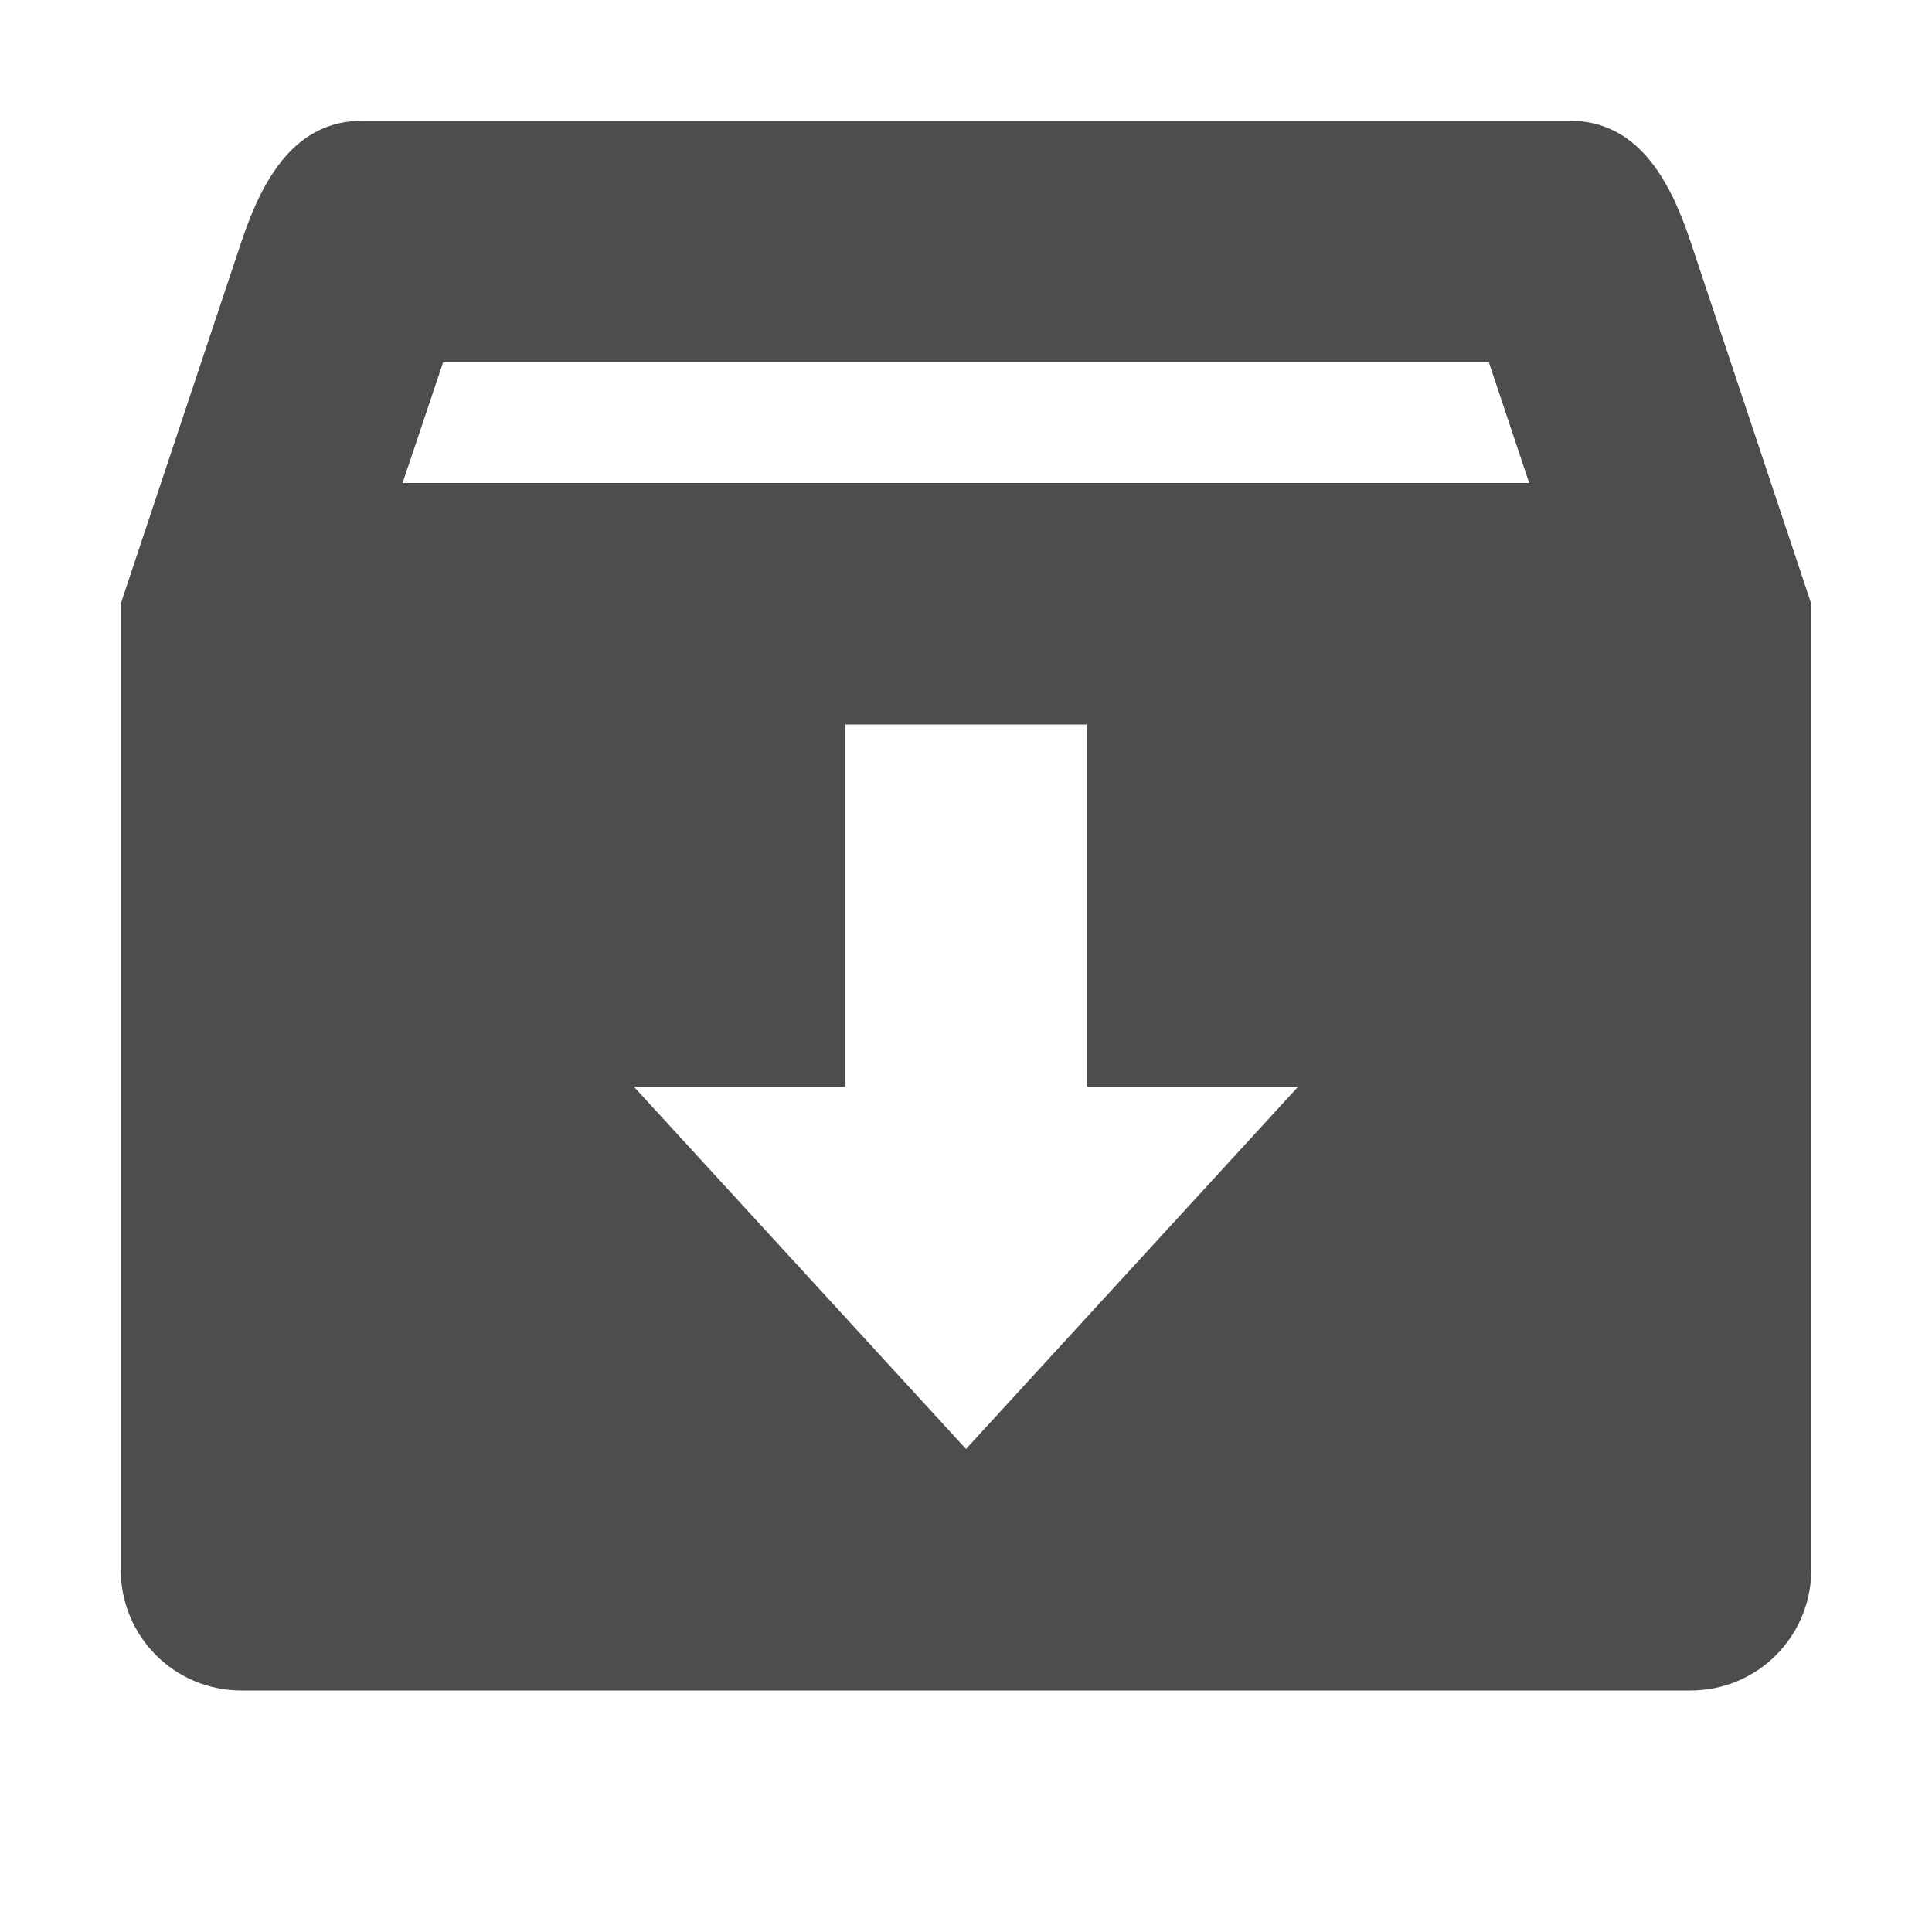
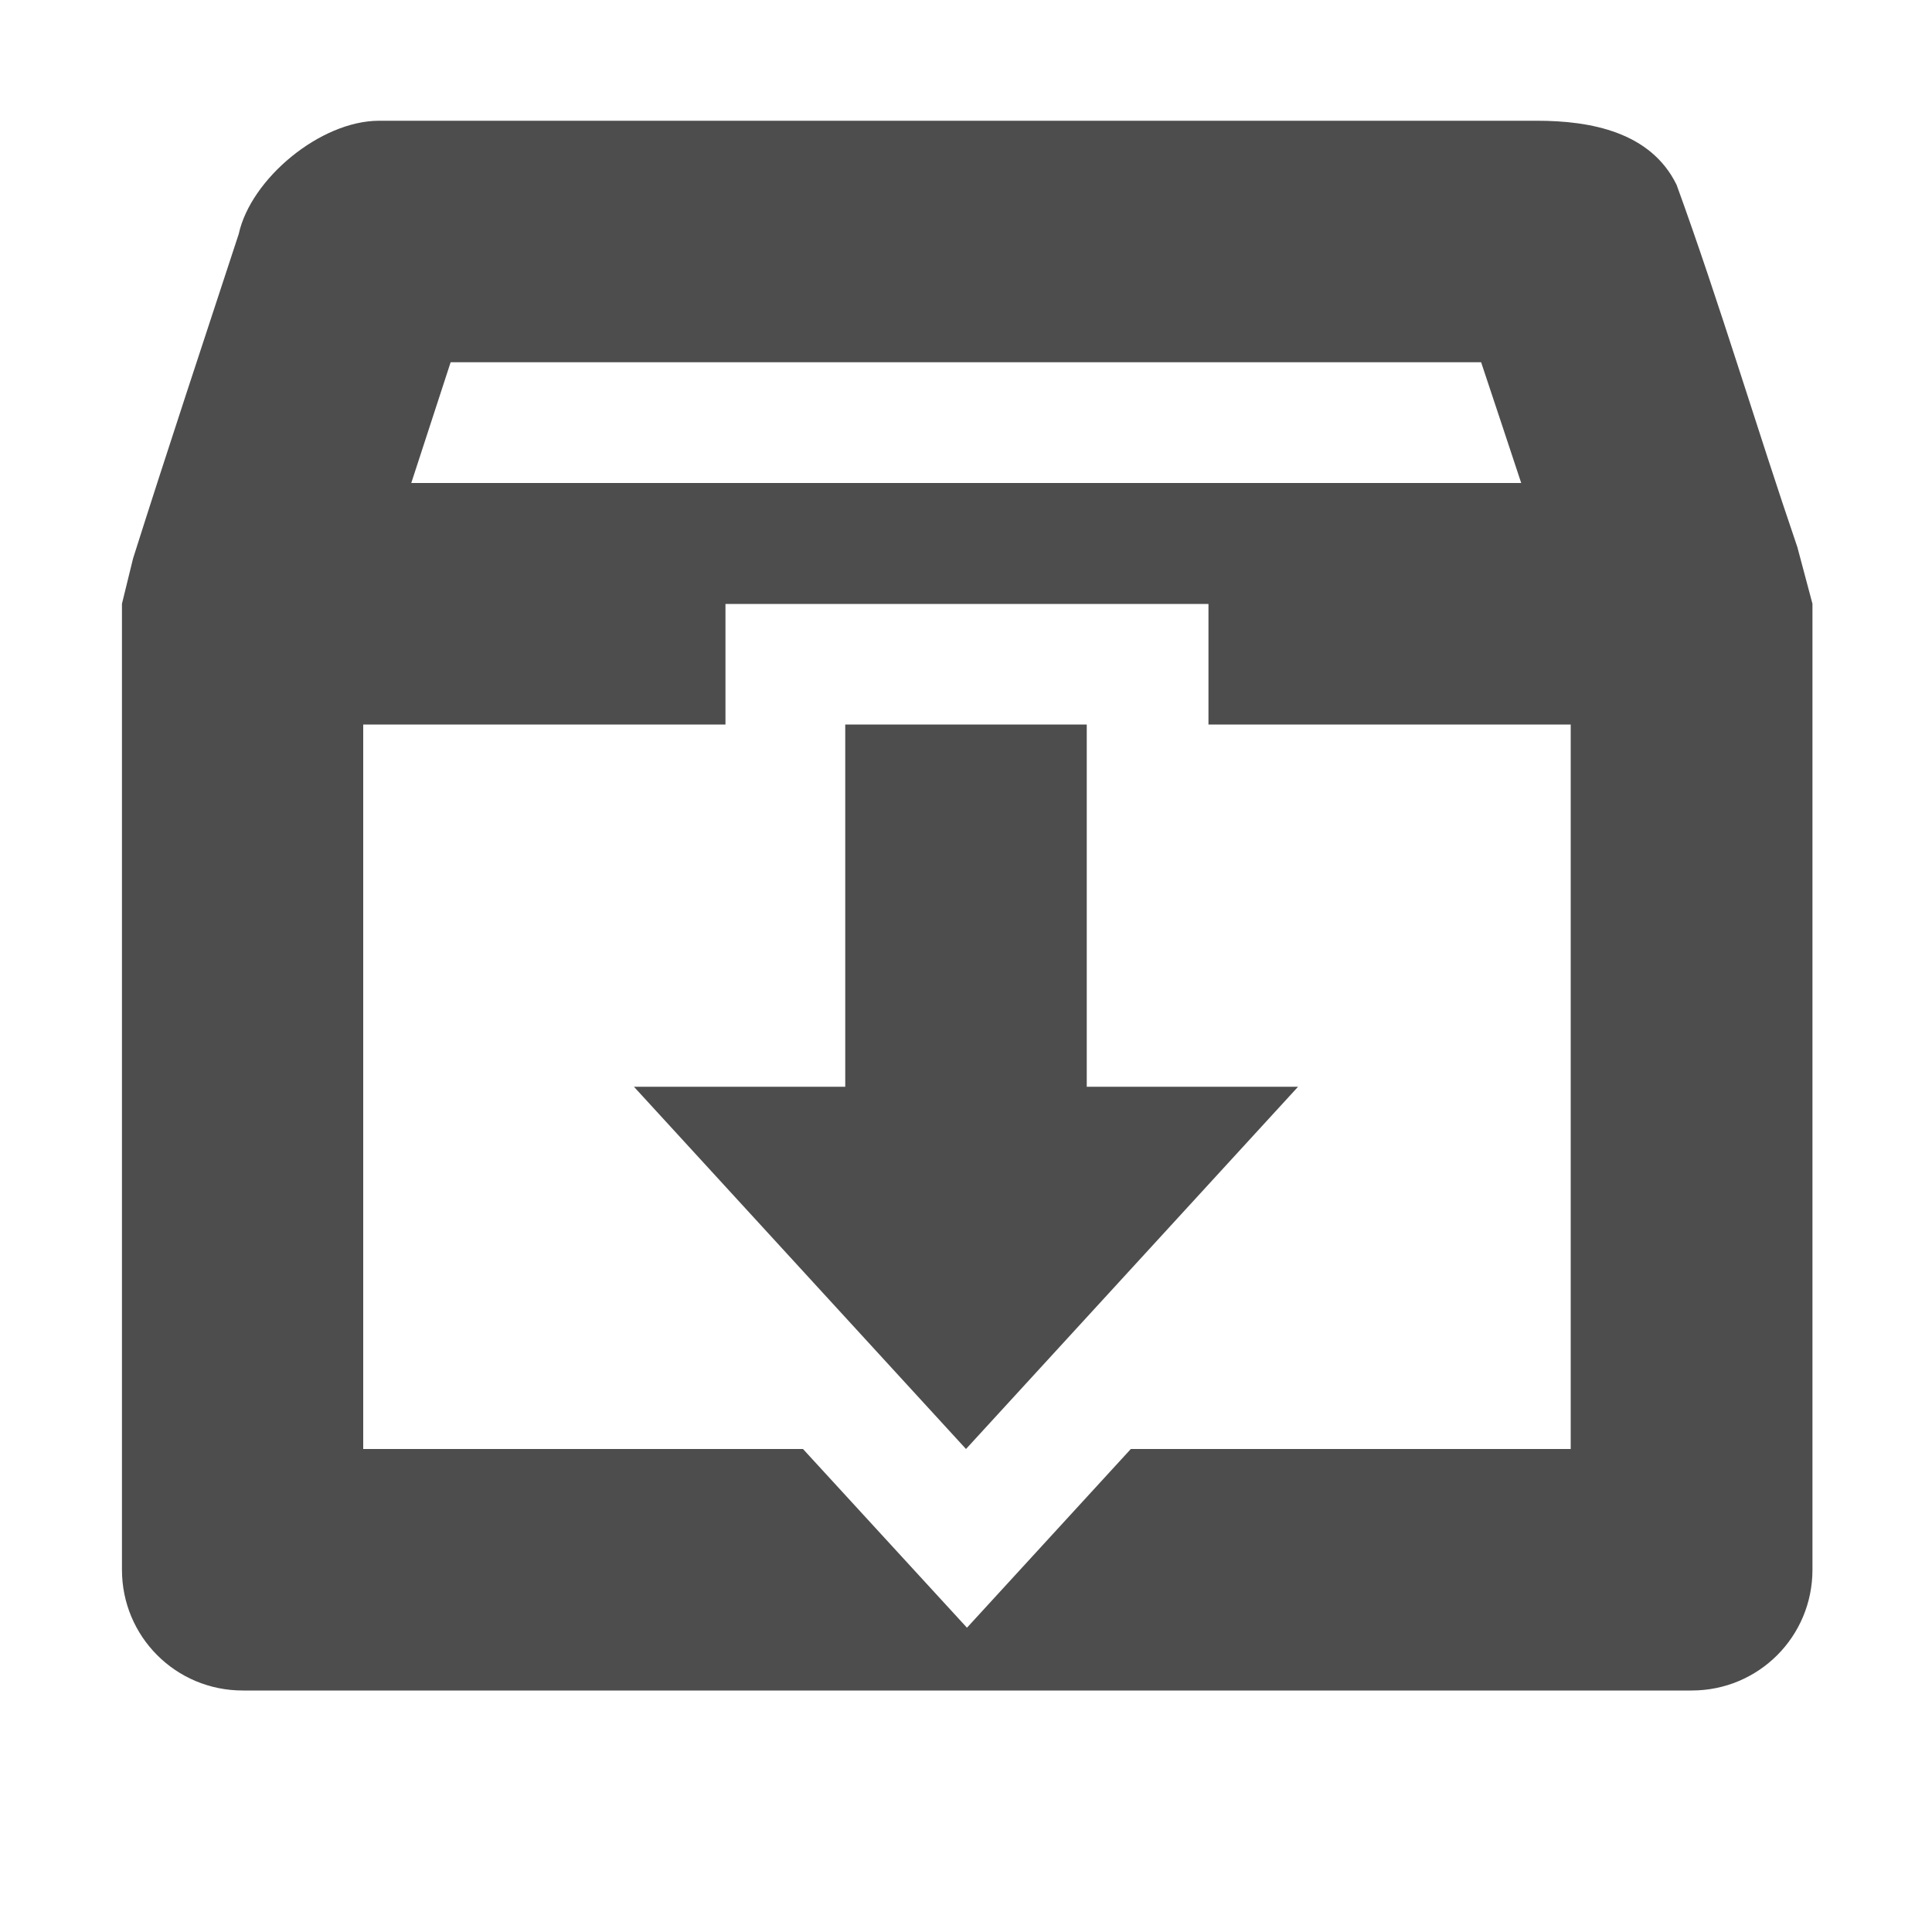
- <svg xmlns="http://www.w3.org/2000/svg" width="16" height="16" version="1.1">
-   <defs>
+ <svg xmlns="http://www.w3.org/2000/svg" width="16" height="16" version="1.1" id="svg1">
+   <defs id="defs1">
    <style id="current-color-scheme" type="text/css">
   .ColorScheme-Text { color:#4d4d4d; } .ColorScheme-Highlight { color:#4285f4; } .ColorScheme-NeutralText { color:#ff9800; } .ColorScheme-PositiveText { color:#4caf50; } .ColorScheme-NegativeText { color:#f44336; }
-   </style>
+     </style>
  </defs>
-   <path style="fill:currentColor" class="ColorScheme-Text" d="M 3,1 C 2.446,1 2.175,1.475 2,2 L 1,5 V 13 C 1,13.554 1.446,14 2,14 H 14 C 14.554,14 15,13.554 15,13 V 5 L 14,2 C 13.825,1.474 13.554,1 13,1 Z M 3.67,3 H 12.33 L 12.664,4 H 3.334 Z M 7,6 H 9 V 9 H 10.75 L 8,12 5.25,9 H 7 Z" />
+   <path id="path1" style="fill:currentColor" class="ColorScheme-Text" d="M 3.139 1 C 2.654 1 2.077 1.48 1.977 1.938 C 1.685 2.829 1.385 3.731 1.102 4.625 L 1.01 5 L 1.01 13 C 1.01 13.554 1.456 14 2.01 14 L 14.01 14 C 14.564 14 15.01 13.554 15.01 13 L 15.01 5 L 14.885 4.531 C 14.547 3.542 14.242 2.513 13.885 1.531 C 13.671 1.093 13.174 1 12.729 1 L 3.141 1 L 3.139 1 z M 3.732 3 L 12.266 3 C 12.374 3.323 12.488 3.668 12.598 4 L 3.406 4 C 3.515 3.666 3.622 3.336 3.732 3 z M 6.008 5.002 L 10.008 5.002 L 10.008 6 L 13.008 6 L 13.008 12 L 9.365 12 L 8.008 13.48 L 6.65 12 L 3.008 12 L 3.008 6 L 6.008 6 L 6.008 5.002 z M 7 6 L 7 9 L 5.25 9 L 8 12 L 10.75 9 L 9 9 L 9 6 L 7 6 z " />
</svg>
